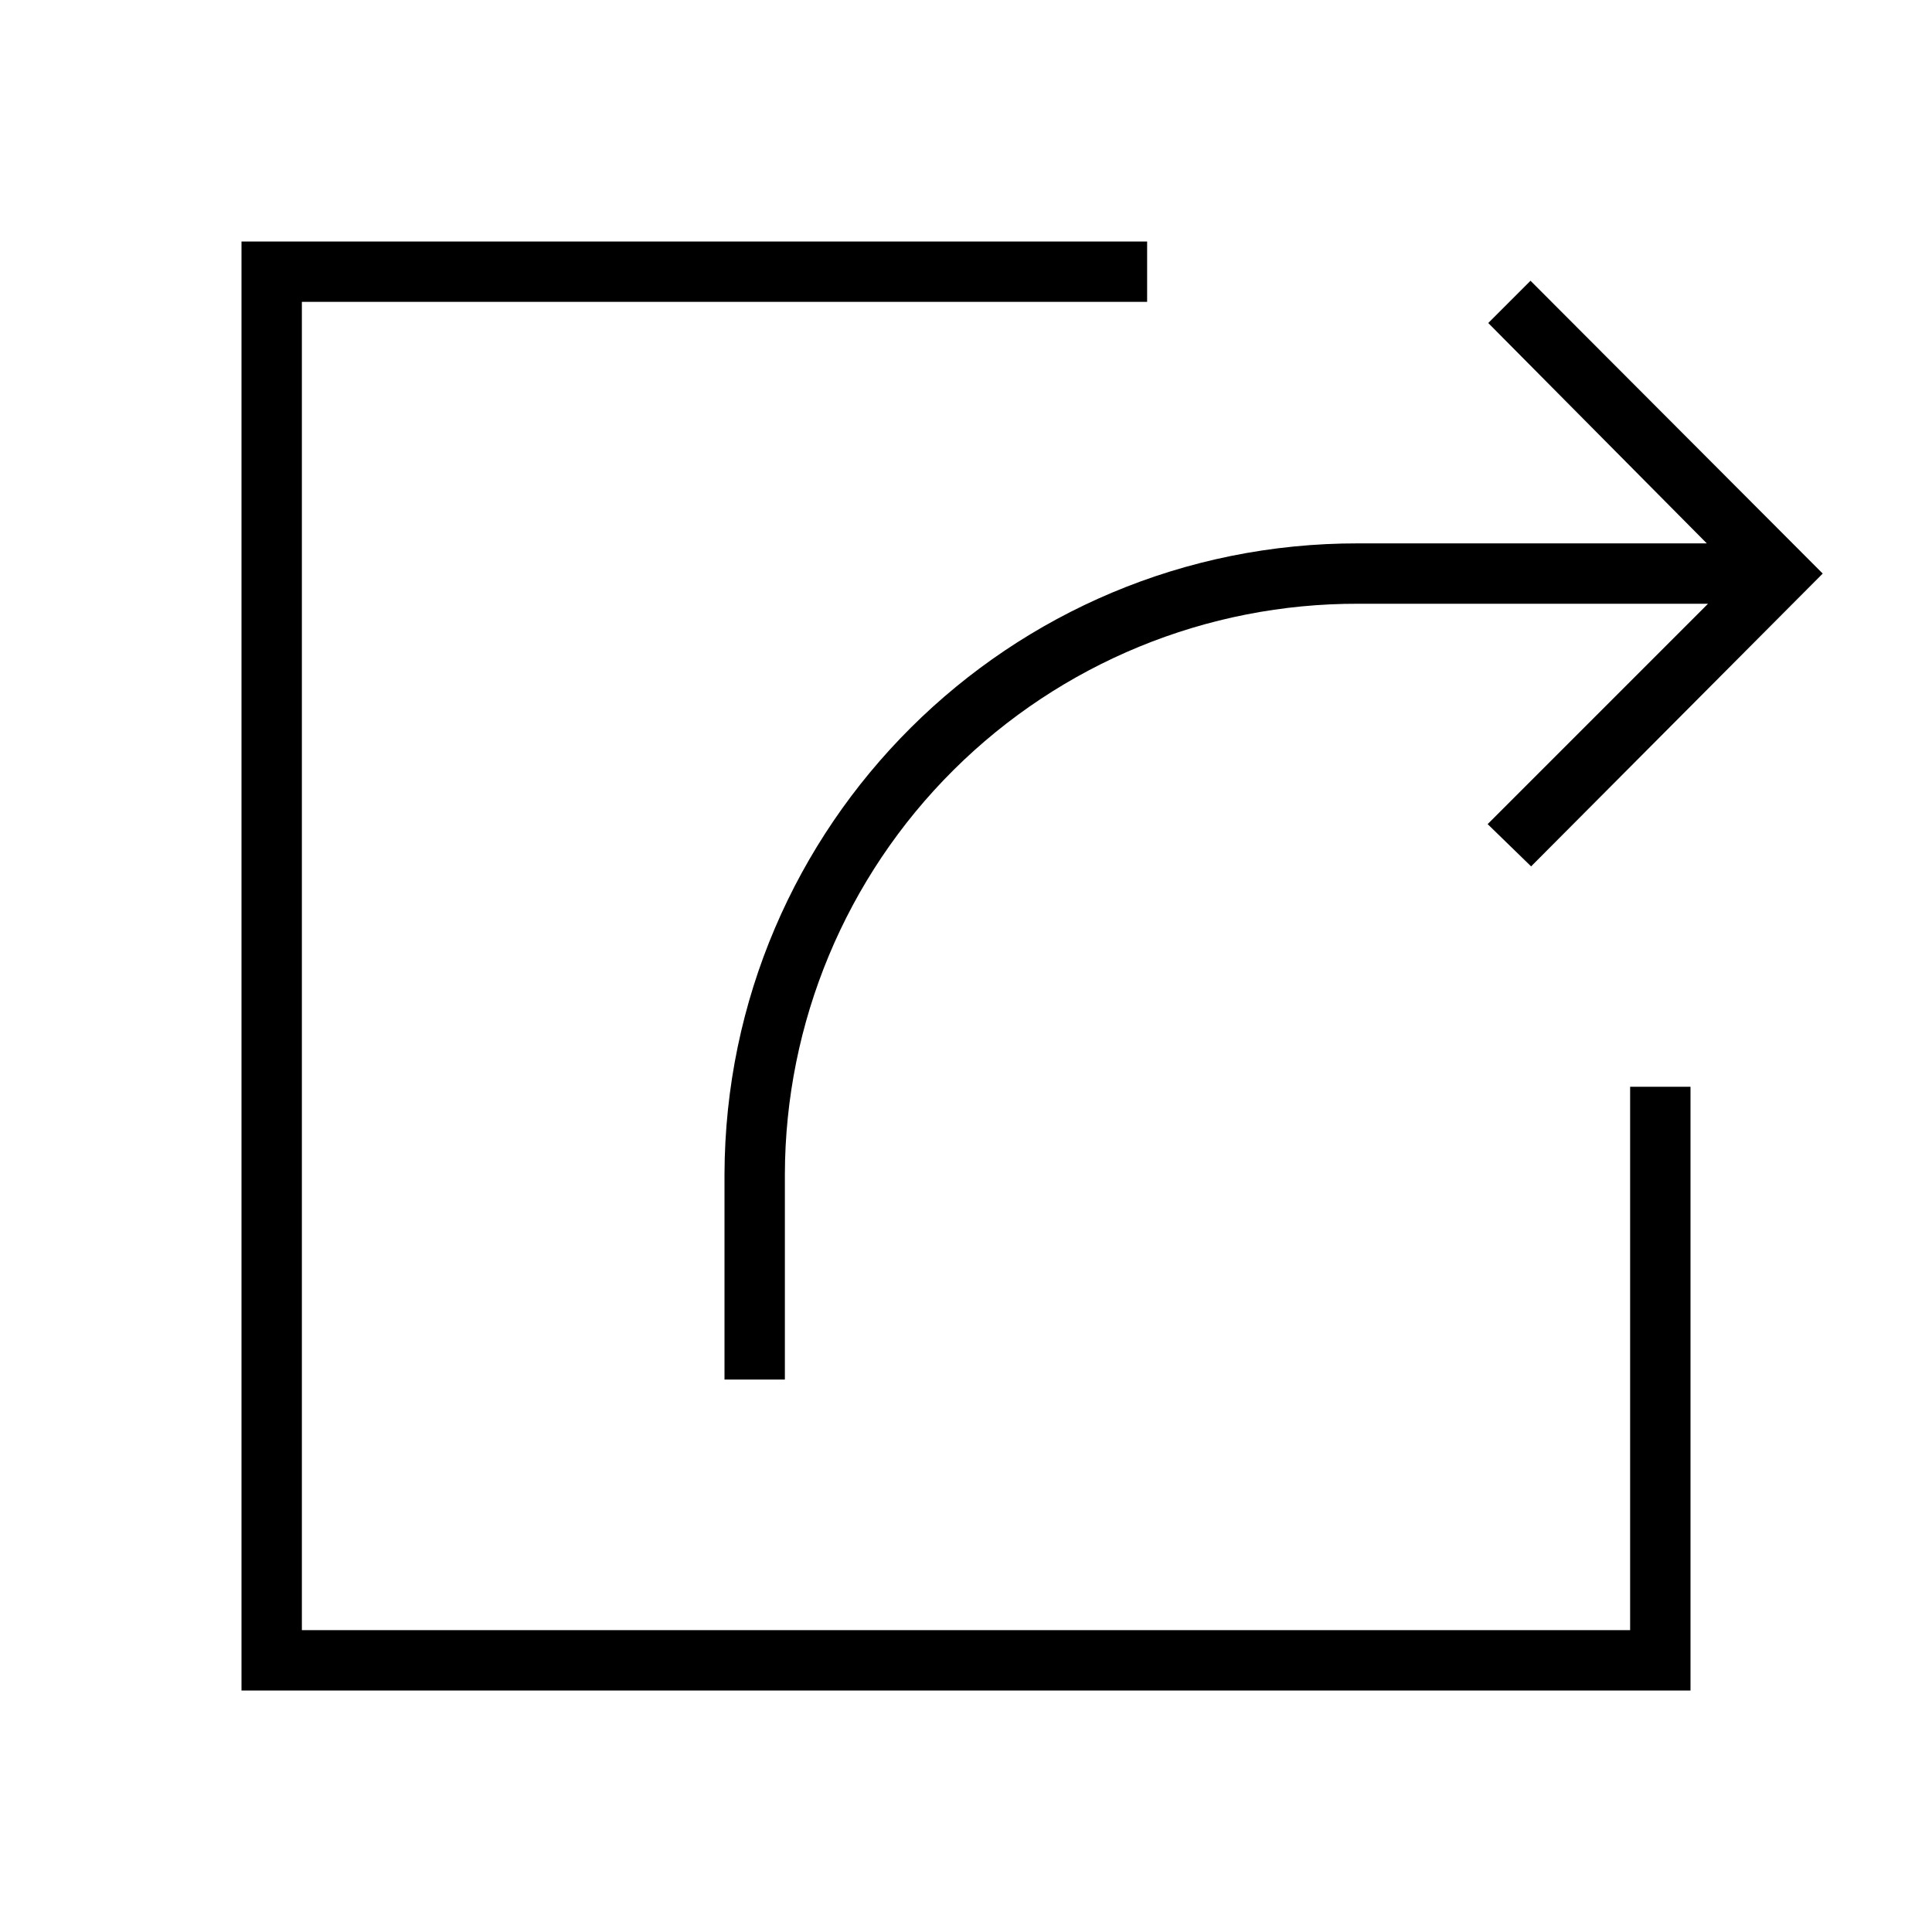
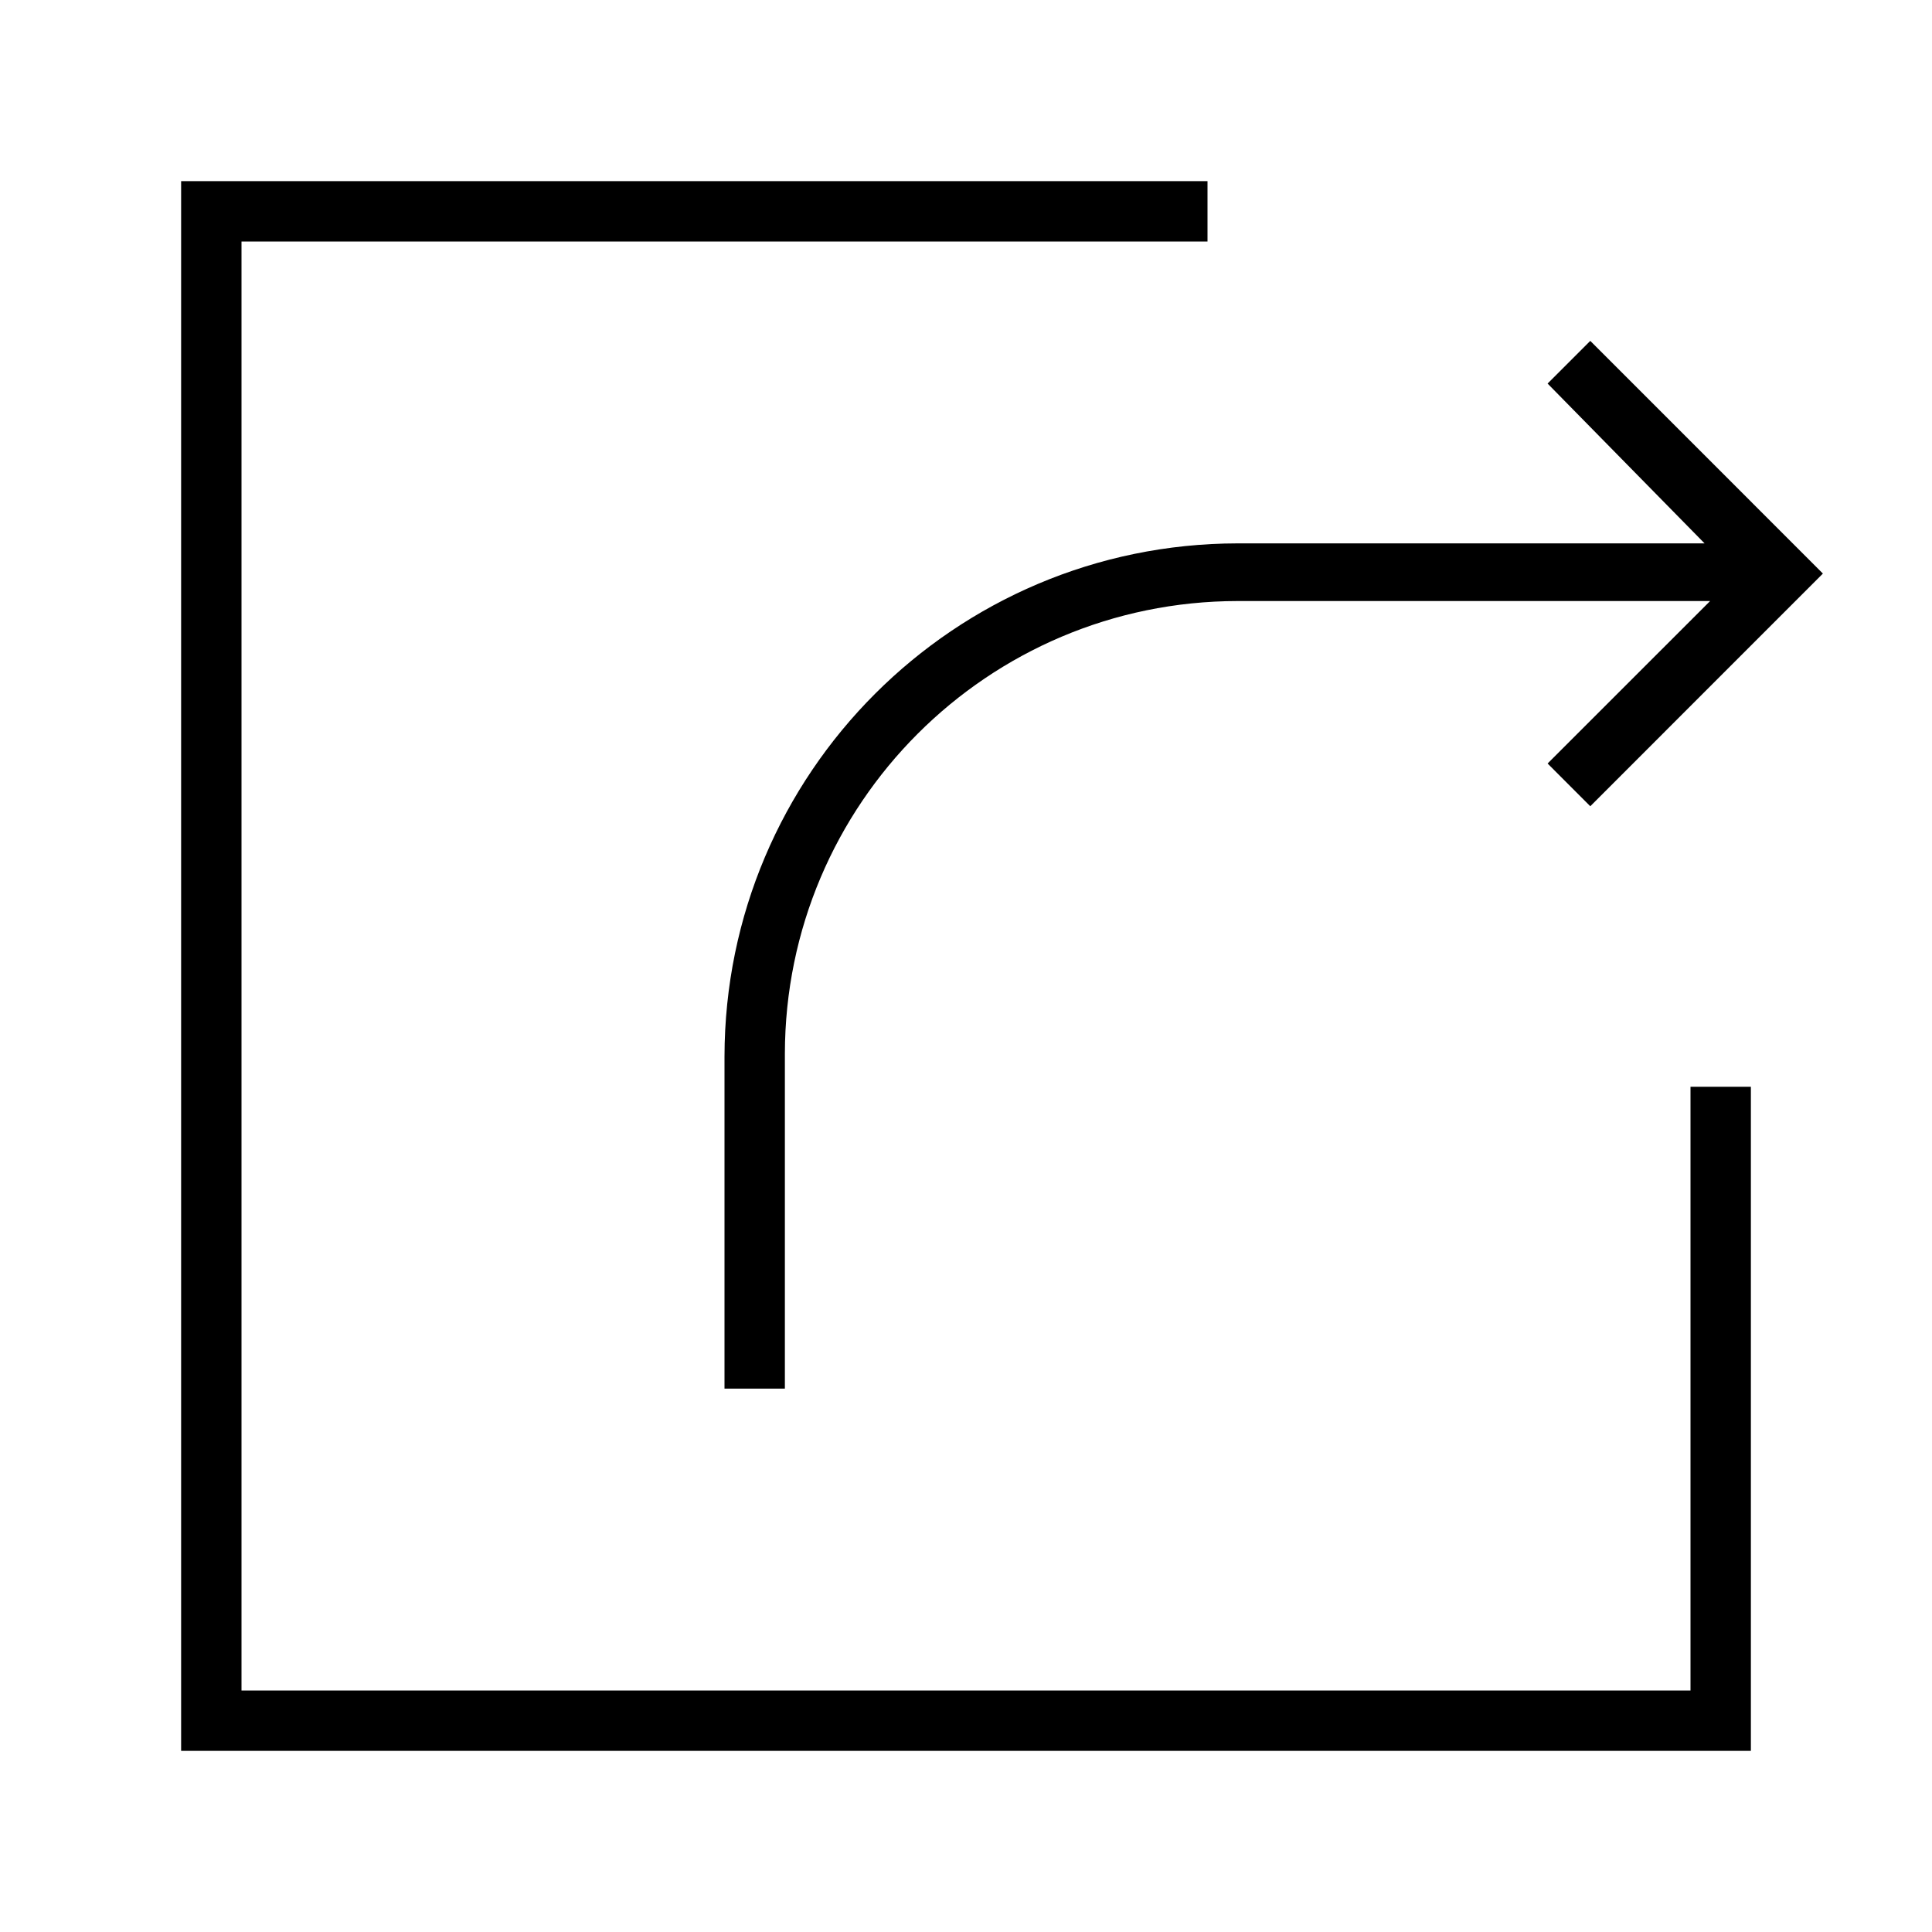
<svg xmlns="http://www.w3.org/2000/svg" viewBox="0 0 32 32">
-   <path d="M22.5 9h5.77l-3.62-3.65.7-.7 4.84 4.85-4.83 4.85-.72-.7L28.29 10H22.5a9.47 9.47 0 0 0-9.5 9.45v3.4h-1v-3.4A10.48 10.48 0 0 1 22.5 9zM27 27H5V5h14V4H4v24h24V18h-1z" />
+   <path d="M28 18h1v11H3V3h17v1H4v24h24zm-1.66-4.646L30.193 9.5 26.34 5.646l-.707.707L28.233 9H20.5a8.51 8.51 0 0 0-8.5 8.5V23h1v-5.545a7.508 7.508 0 0 1 7.5-7.5h7.825l-2.692 2.691z" id="icons" />
</svg>
